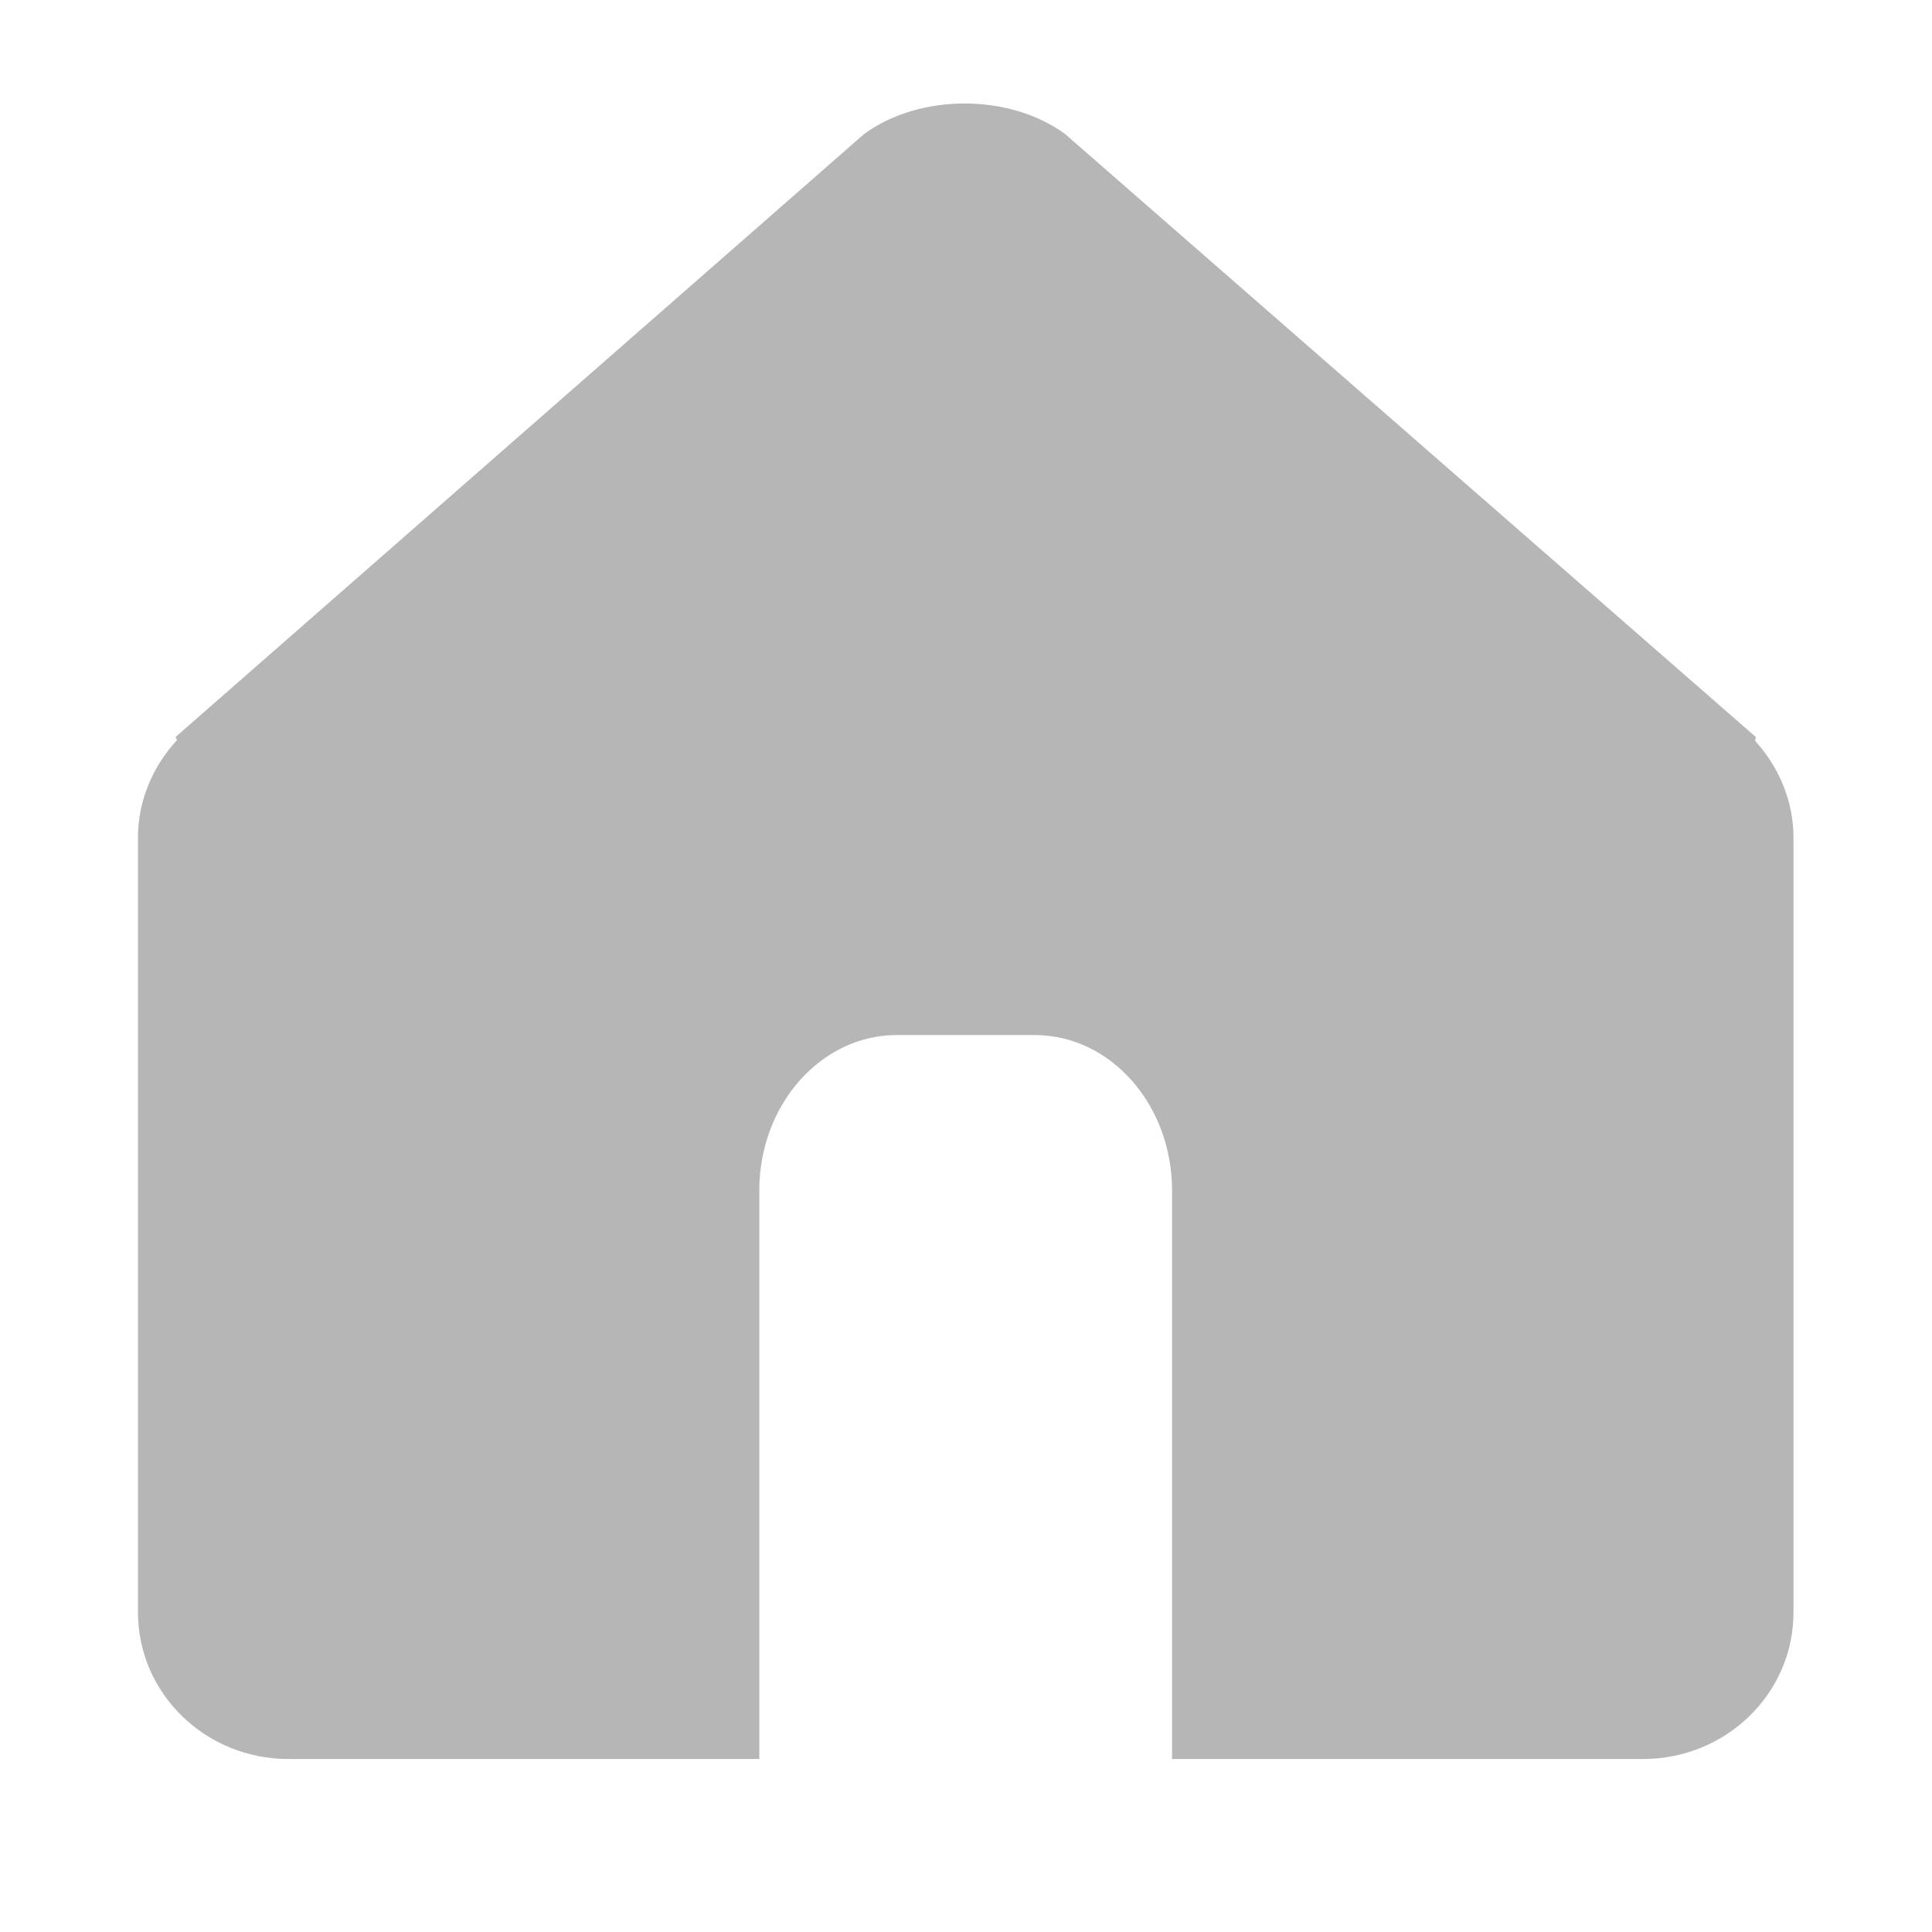
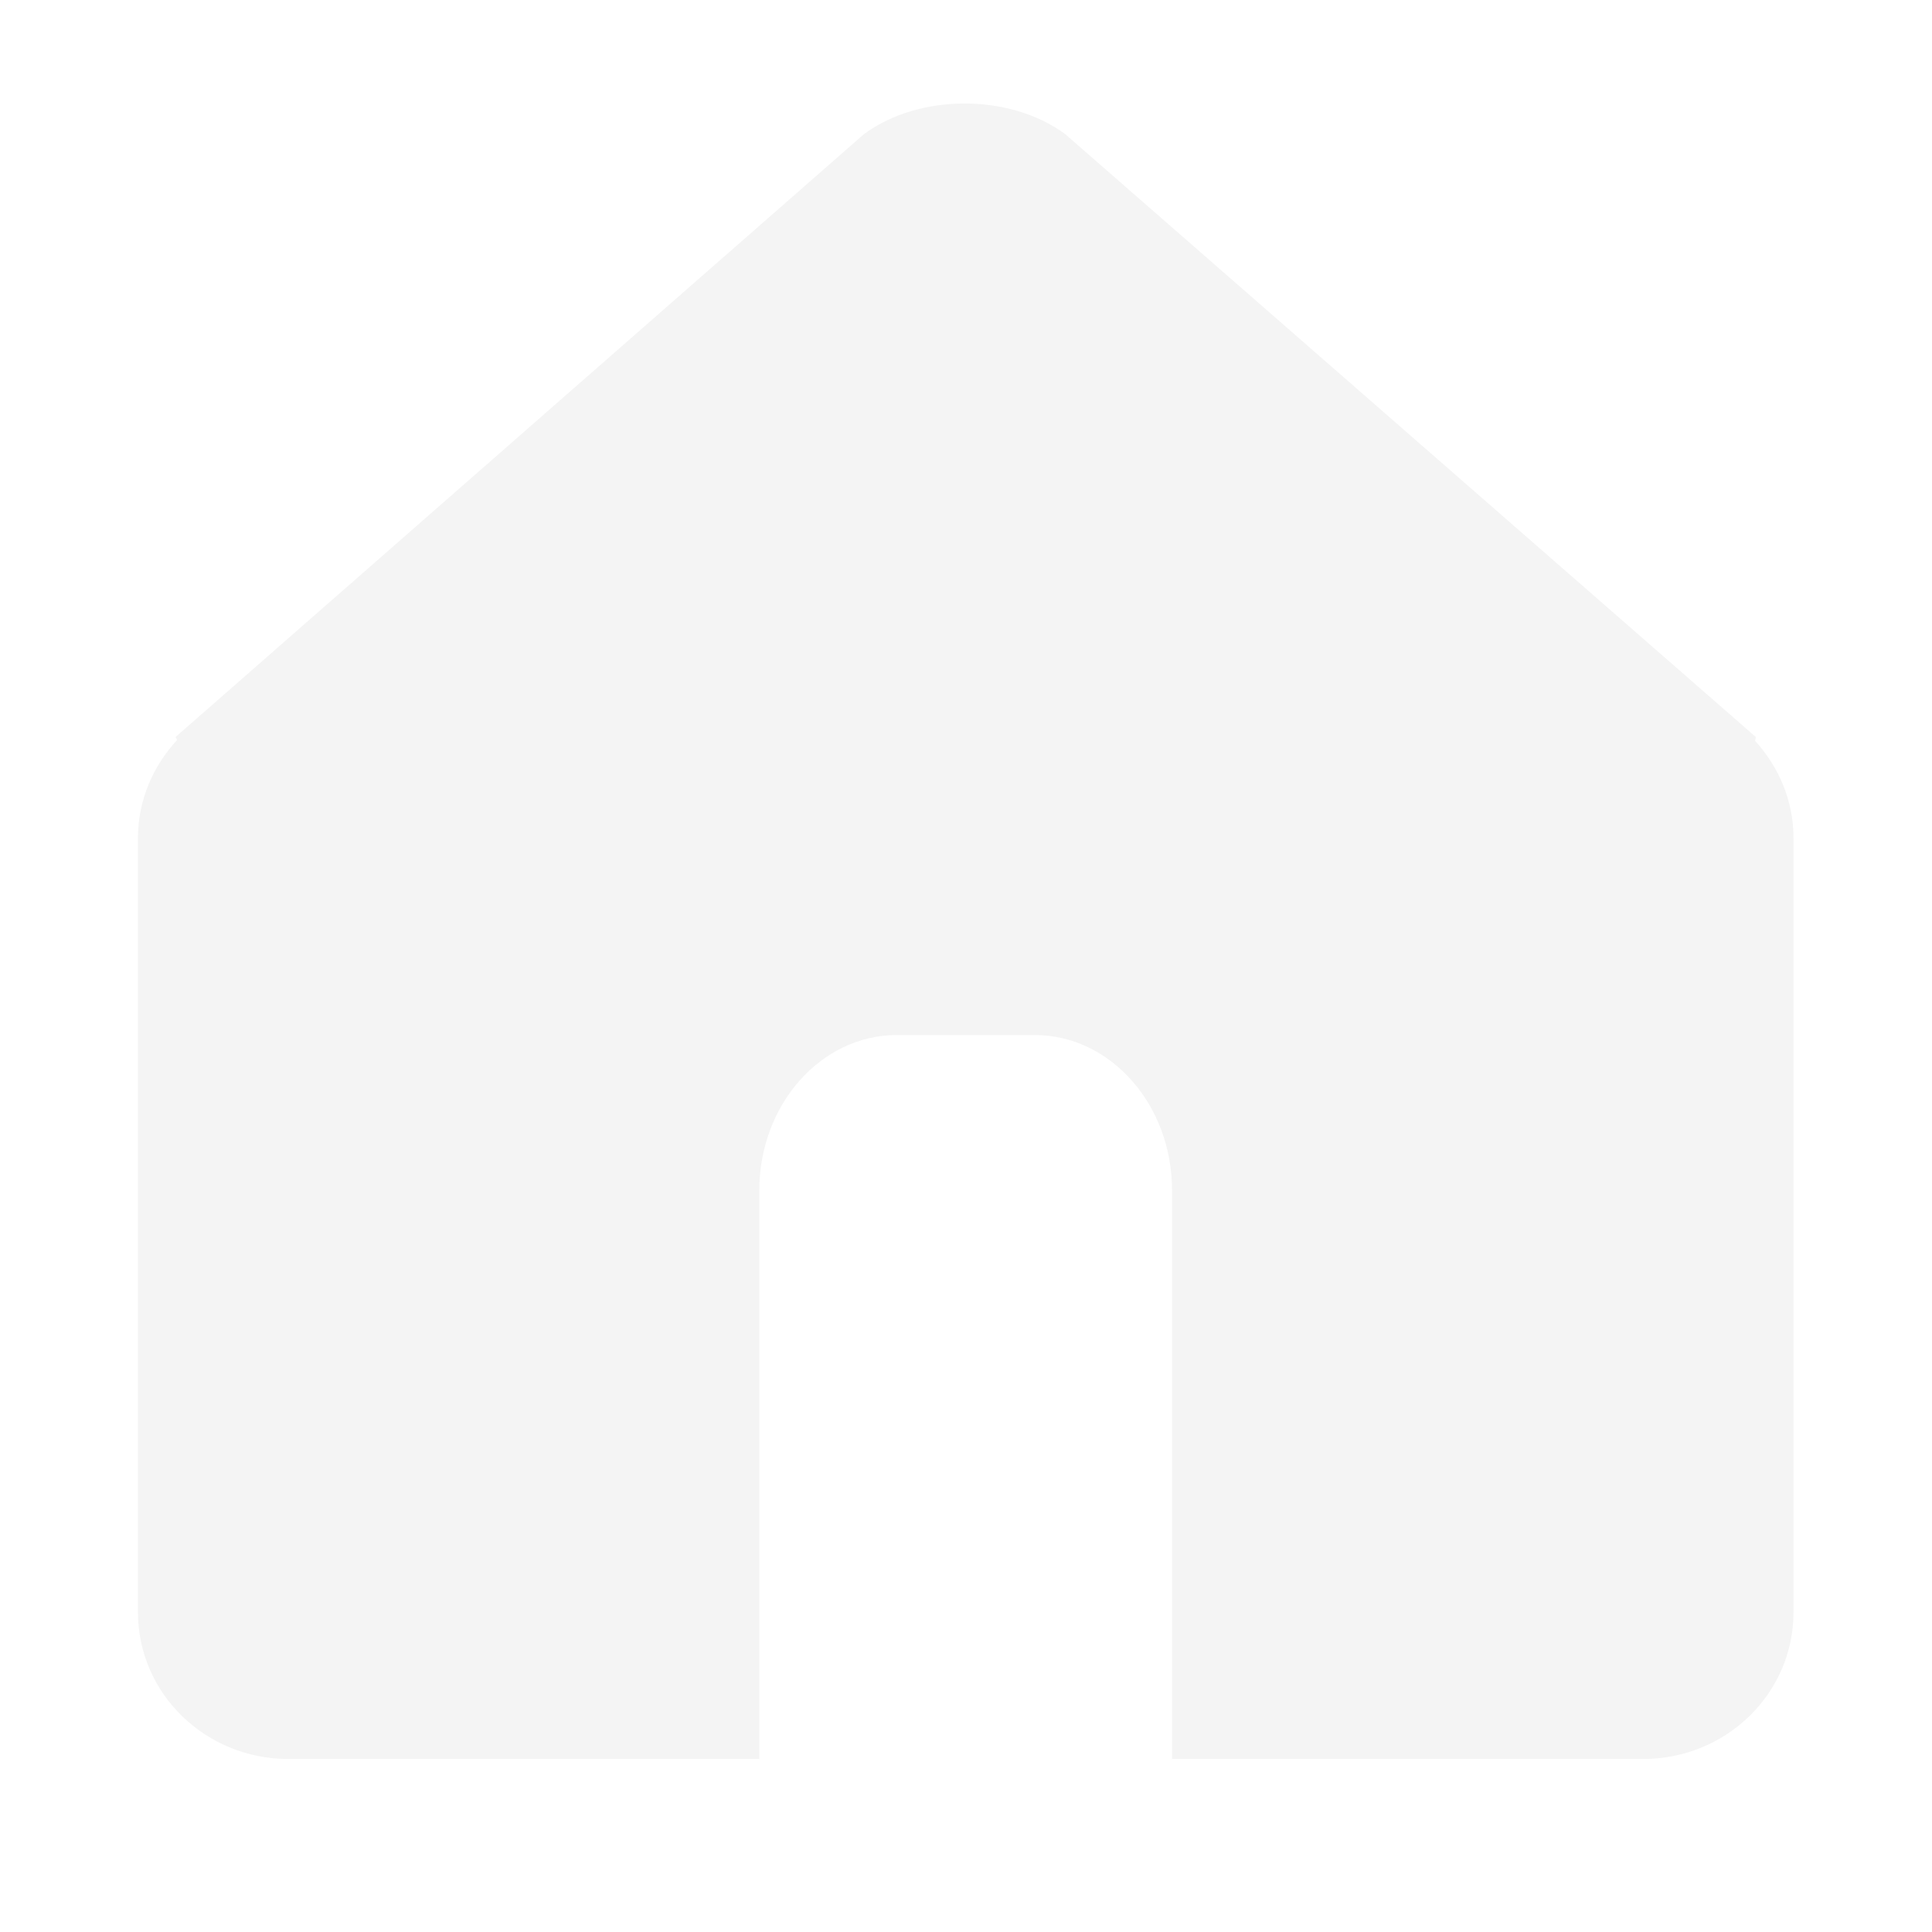
- <svg xmlns="http://www.w3.org/2000/svg" viewBox="0 0 1195 1195" fill="#b6b6b6">
+ <svg xmlns="http://www.w3.org/2000/svg" viewBox="0 0 1195 1195" fill="#f4f4f4">
  <path d="M1109.333 997.248c0 50.176-41.6 90.752-93.12 90.752H724.95V736.32c0-53.056-38.016-96.128-85.056-96.128h-85.12c-46.976 0-85.12 43.072-85.12 96.128V1088H178.39c-51.392 0-93.056-40.576-93.056-90.752V518.272c0-23.36 9.344-44.48 24.192-60.544l-.96-1.856L534.485 82.88c34.304-25.152 89.984-25.152 124.288 0l427.264 372.992-.448 2.368c14.592 16.064 23.744 36.928 23.744 60.032v478.976z" />
</svg>
